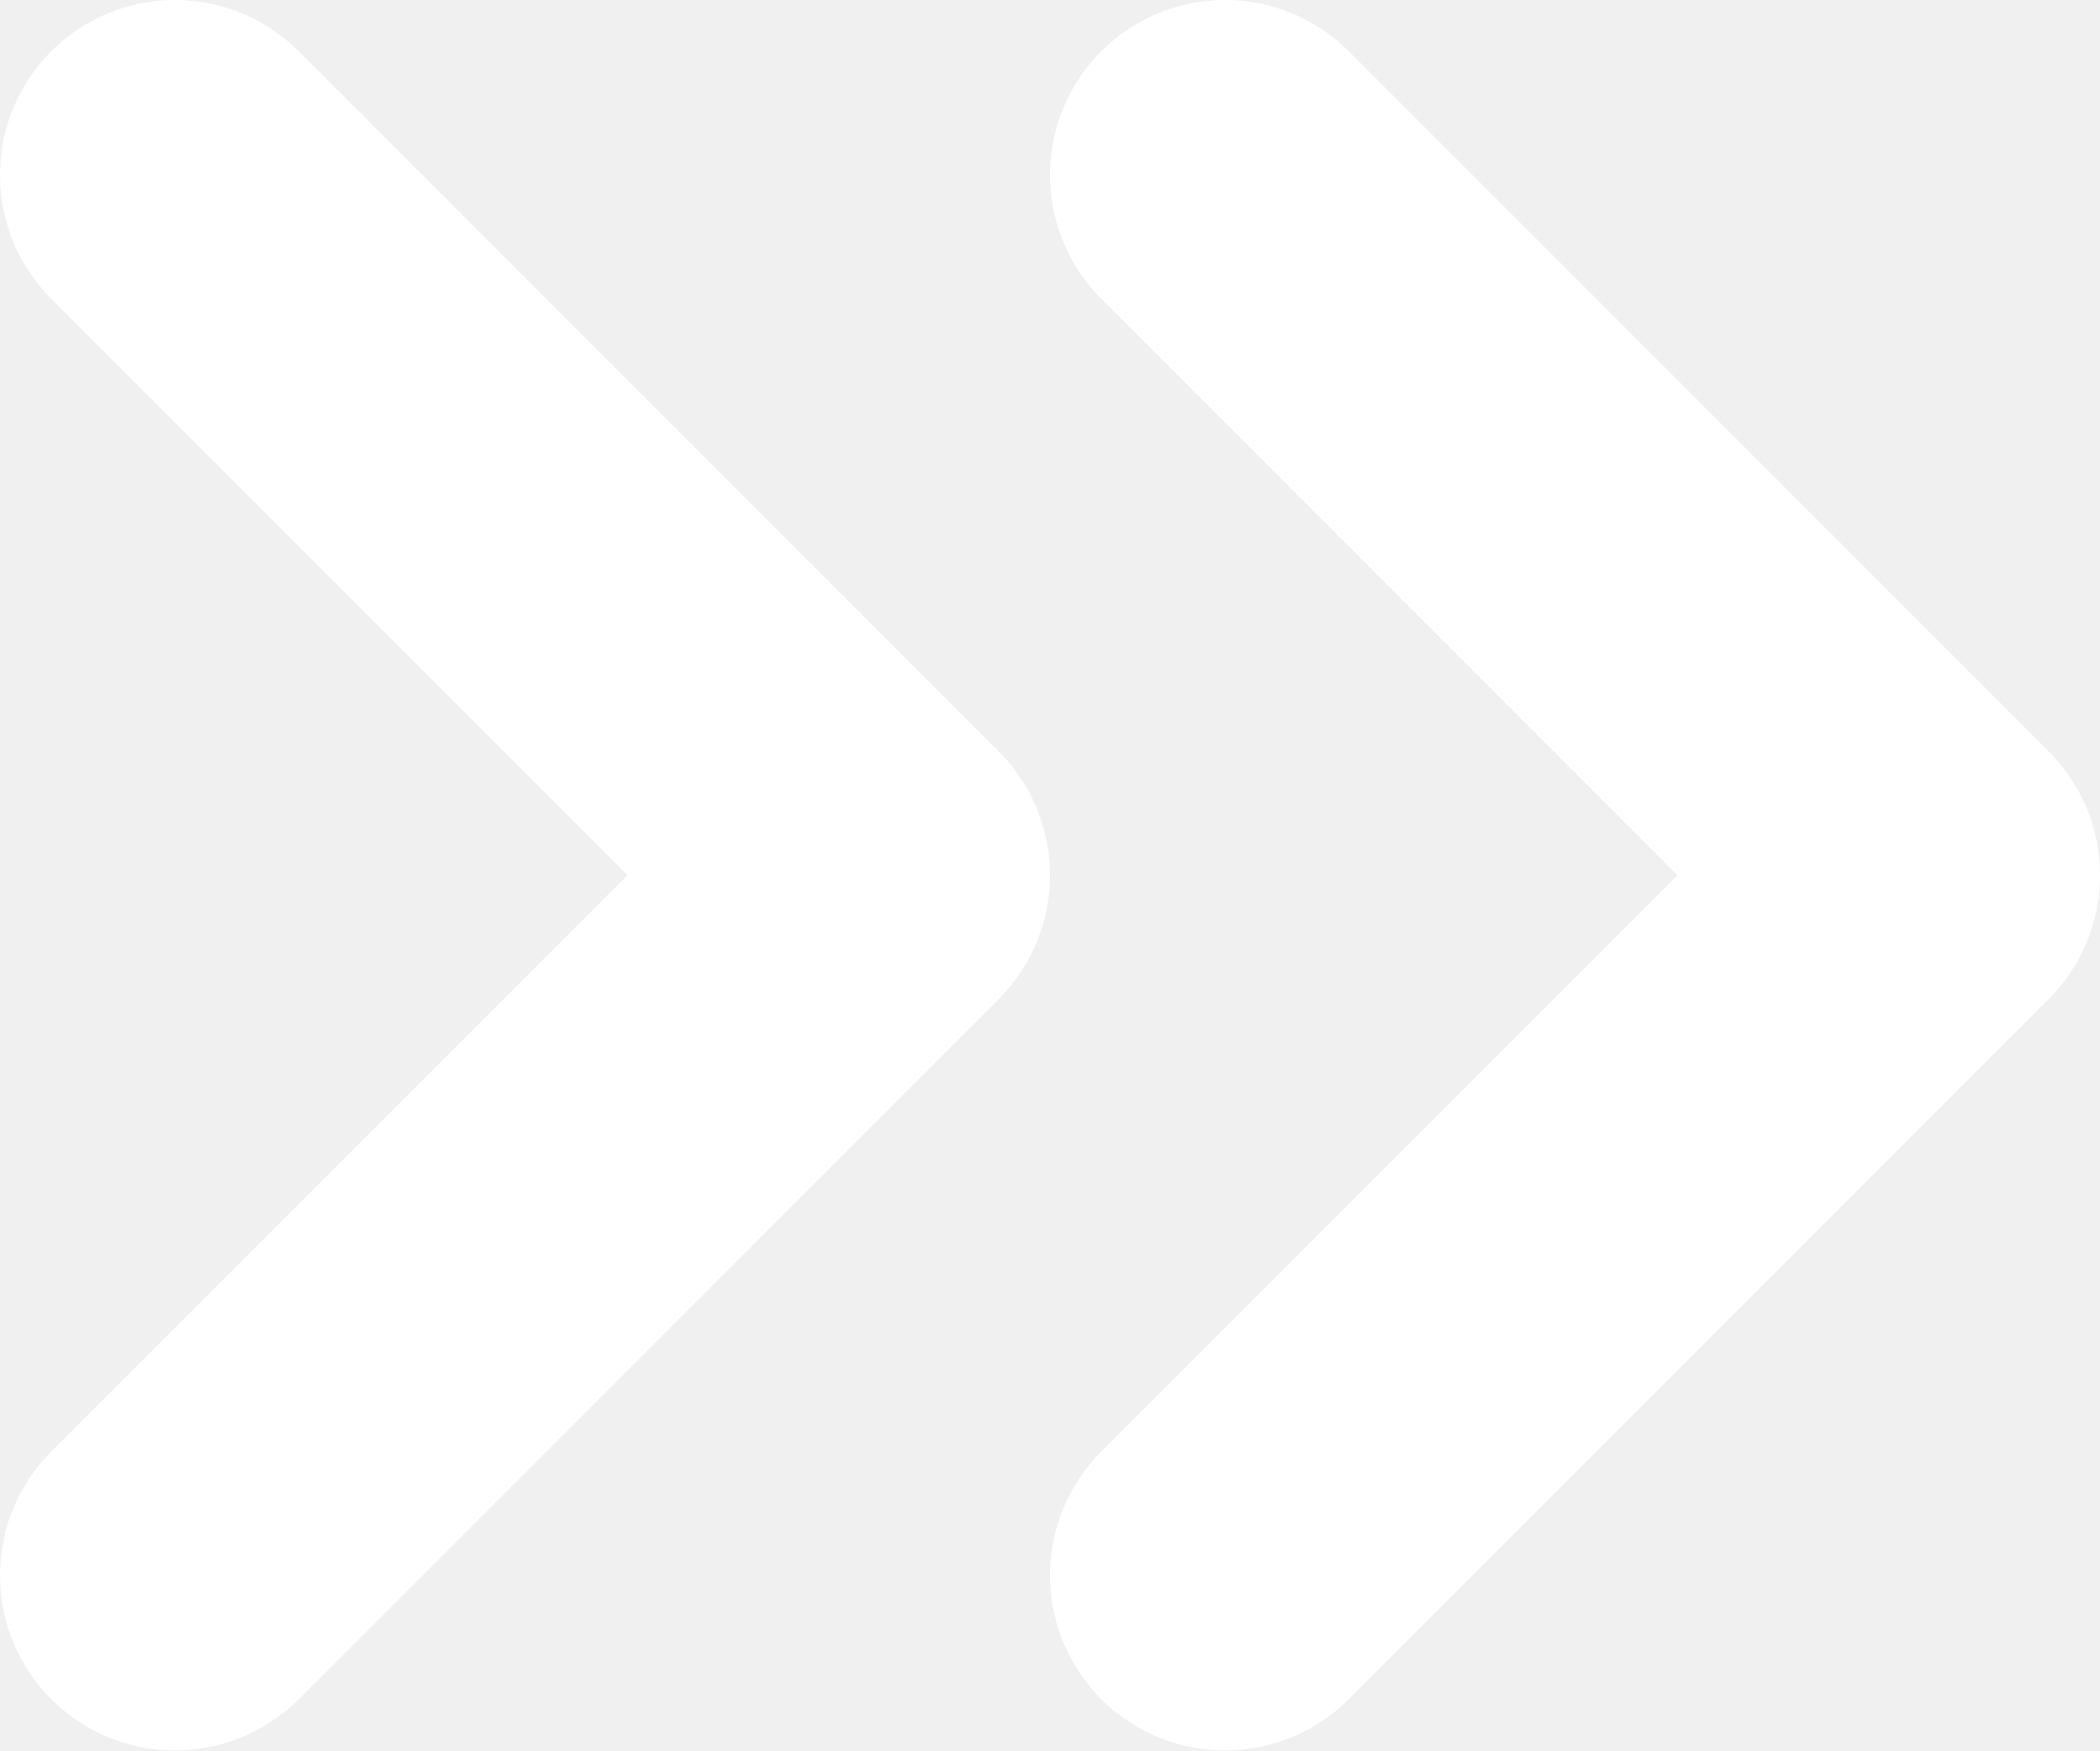
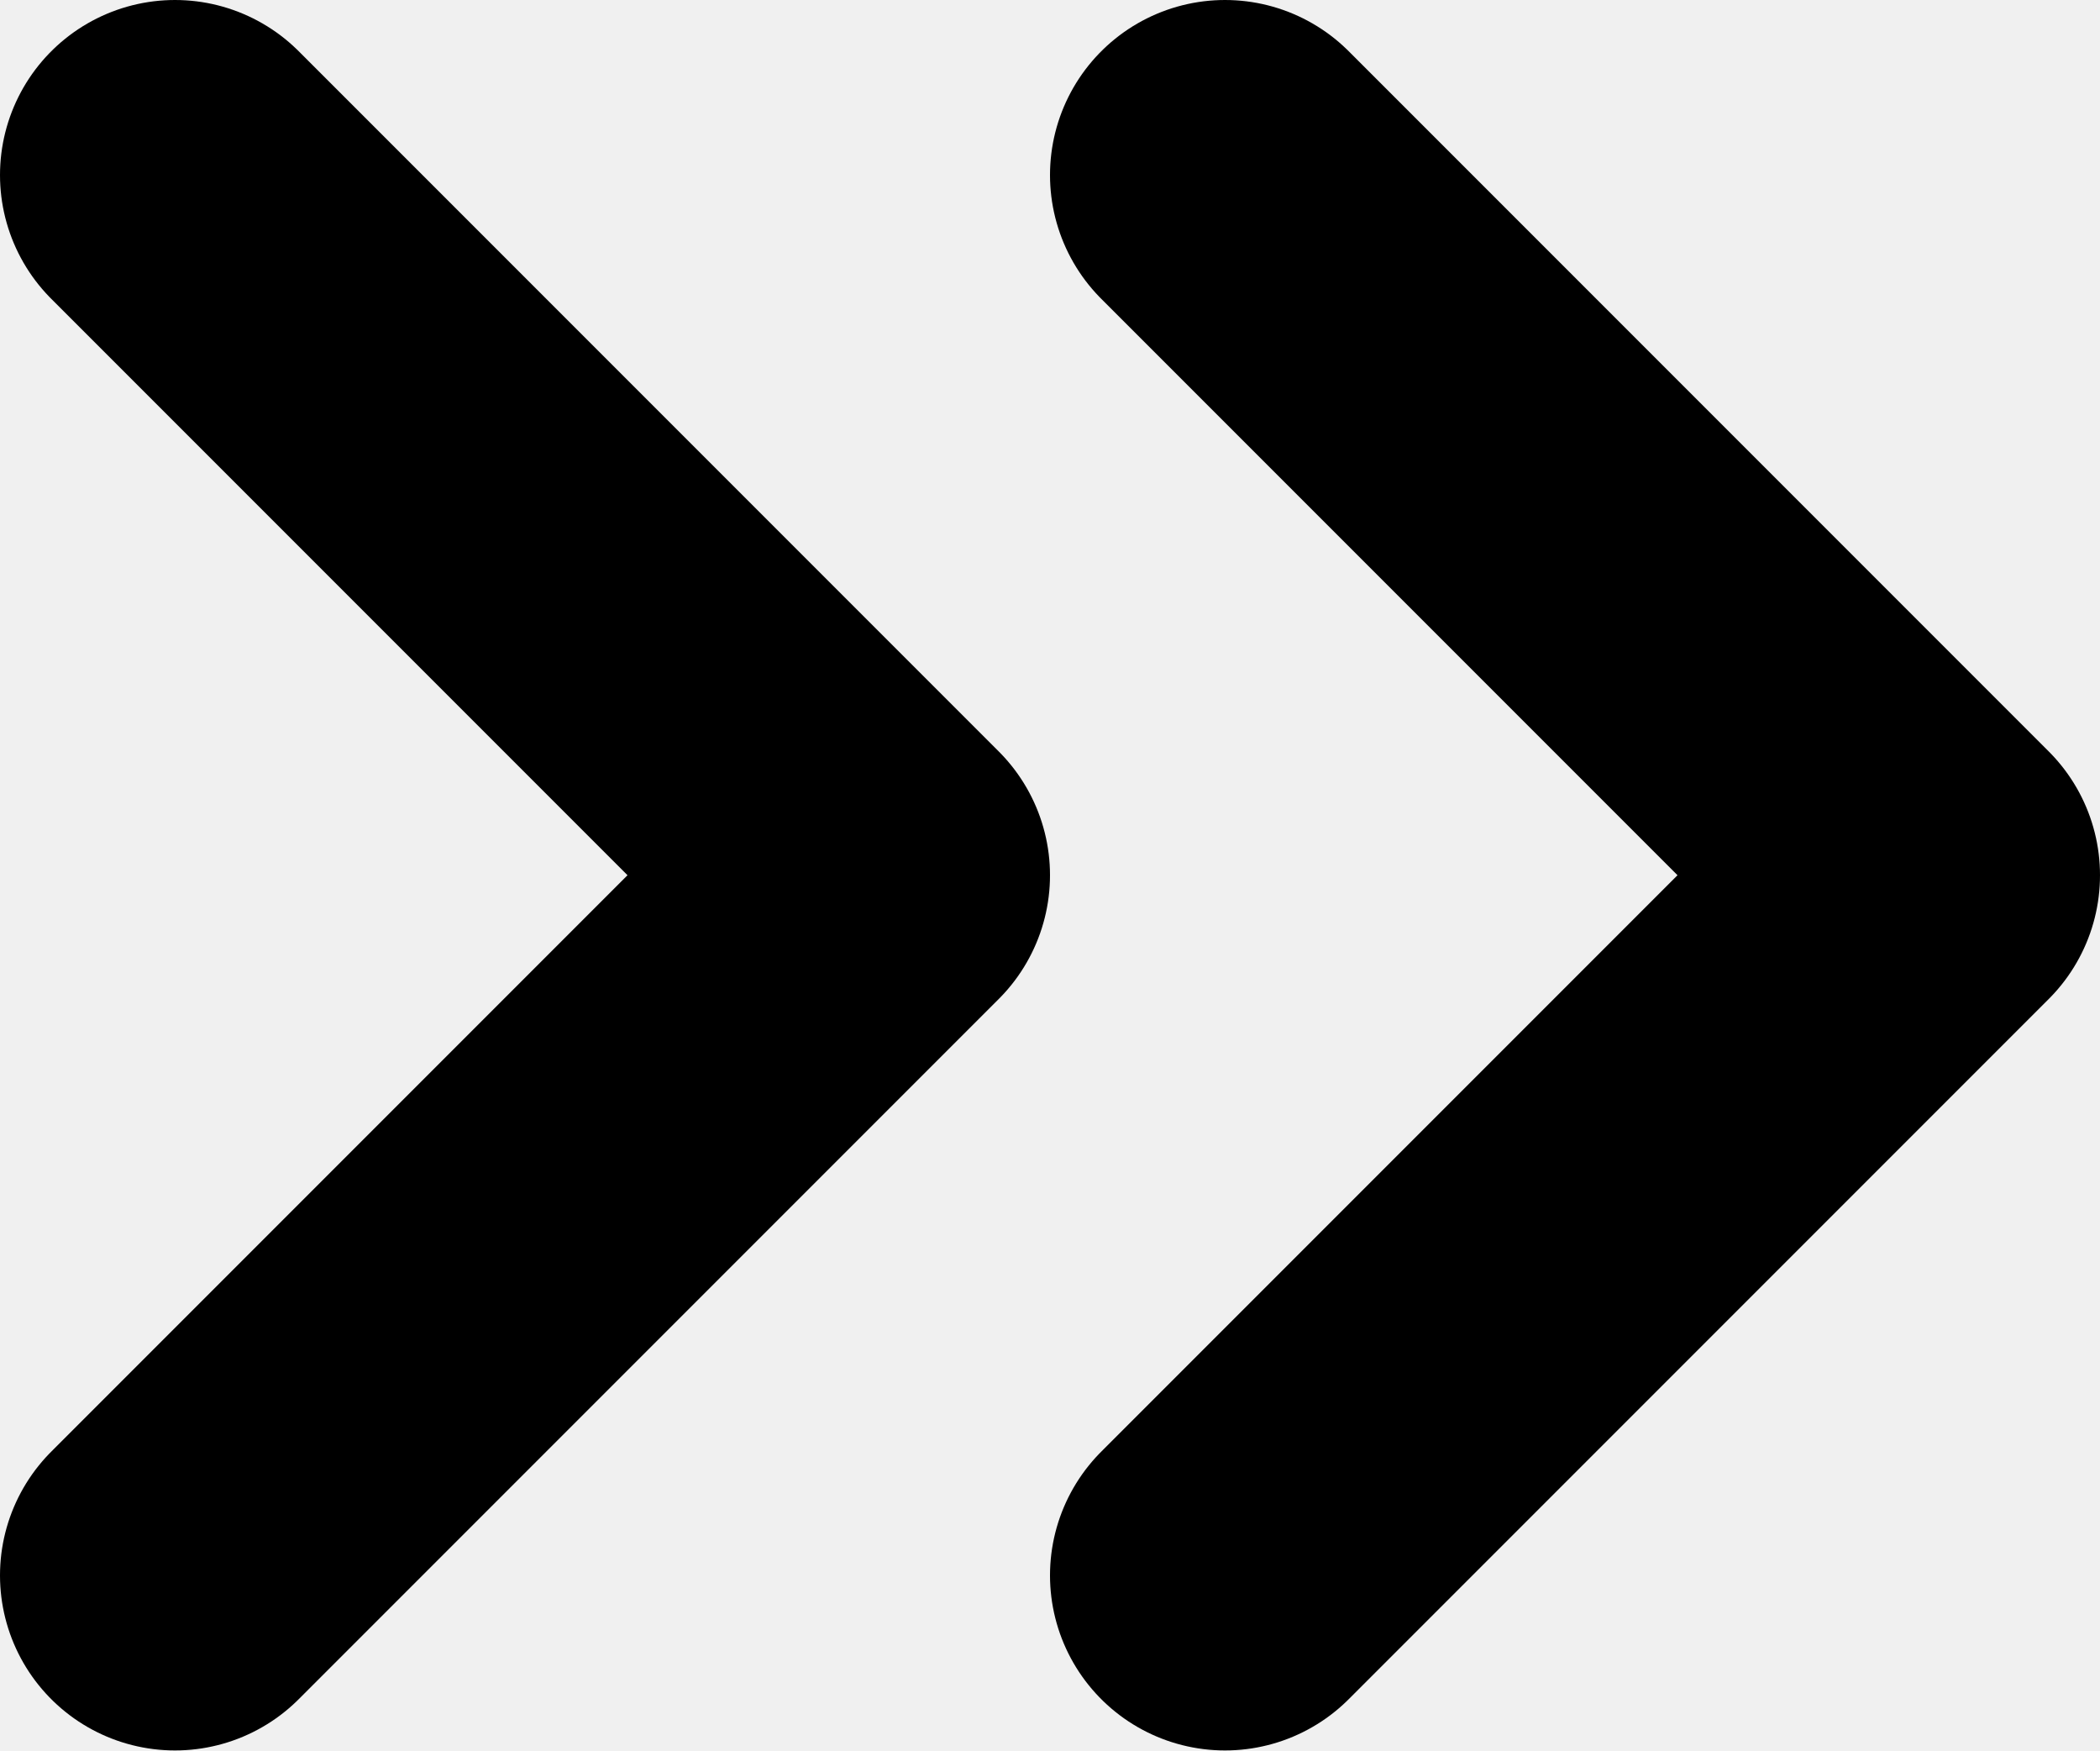
- <svg xmlns="http://www.w3.org/2000/svg" preserveAspectRatio="none" overflow="visible" style="display: block;" width="12" height="10" viewBox="0 0 12 10" fill="none">
-   <path id="Vector" d="M7 1L11 5L7 9M1 1L5 5L1 9" stroke="white" stroke-width="2" stroke-linecap="round" stroke-linejoin="round" />
+ <svg xmlns="http://www.w3.org/2000/svg" width="12" height="10" viewBox="0 0 12 10" fill="none">
+   <path id="Vector" d="M7 1L11 5L7 9M1 1L5 5L1 9" stroke="currentColor" stroke-width="2" stroke-linecap="round" stroke-linejoin="round" />
</svg>
